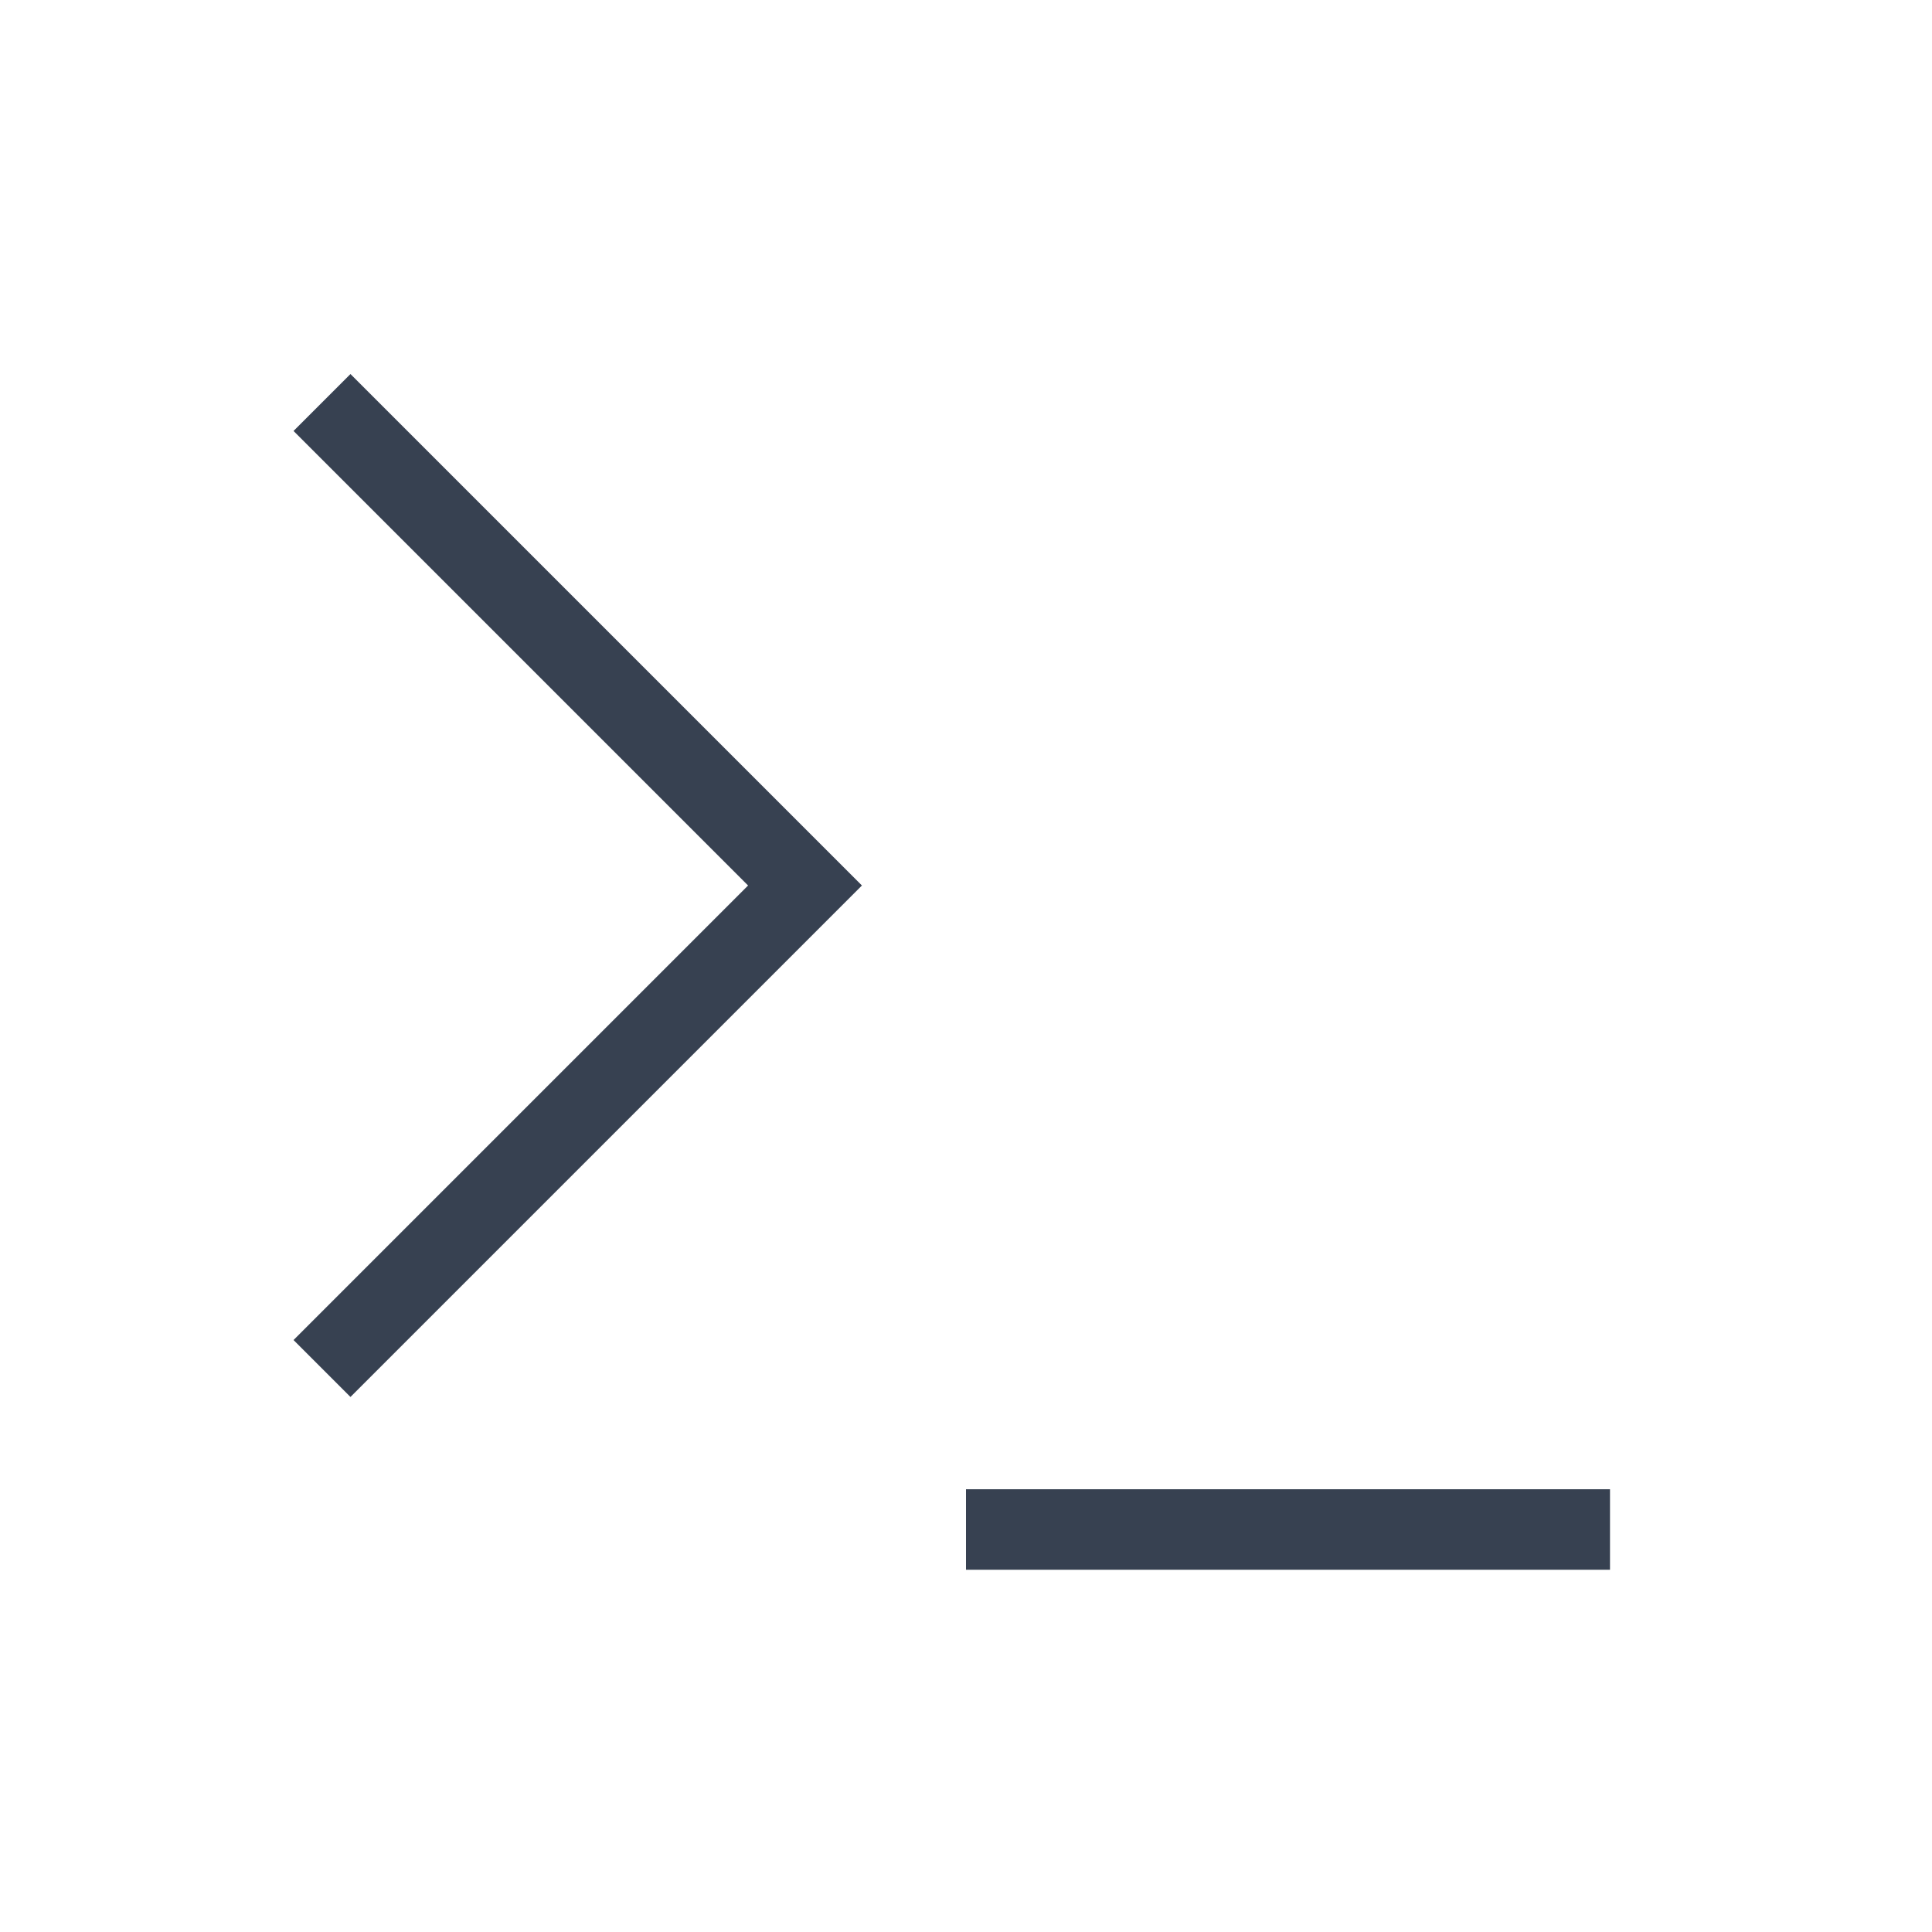
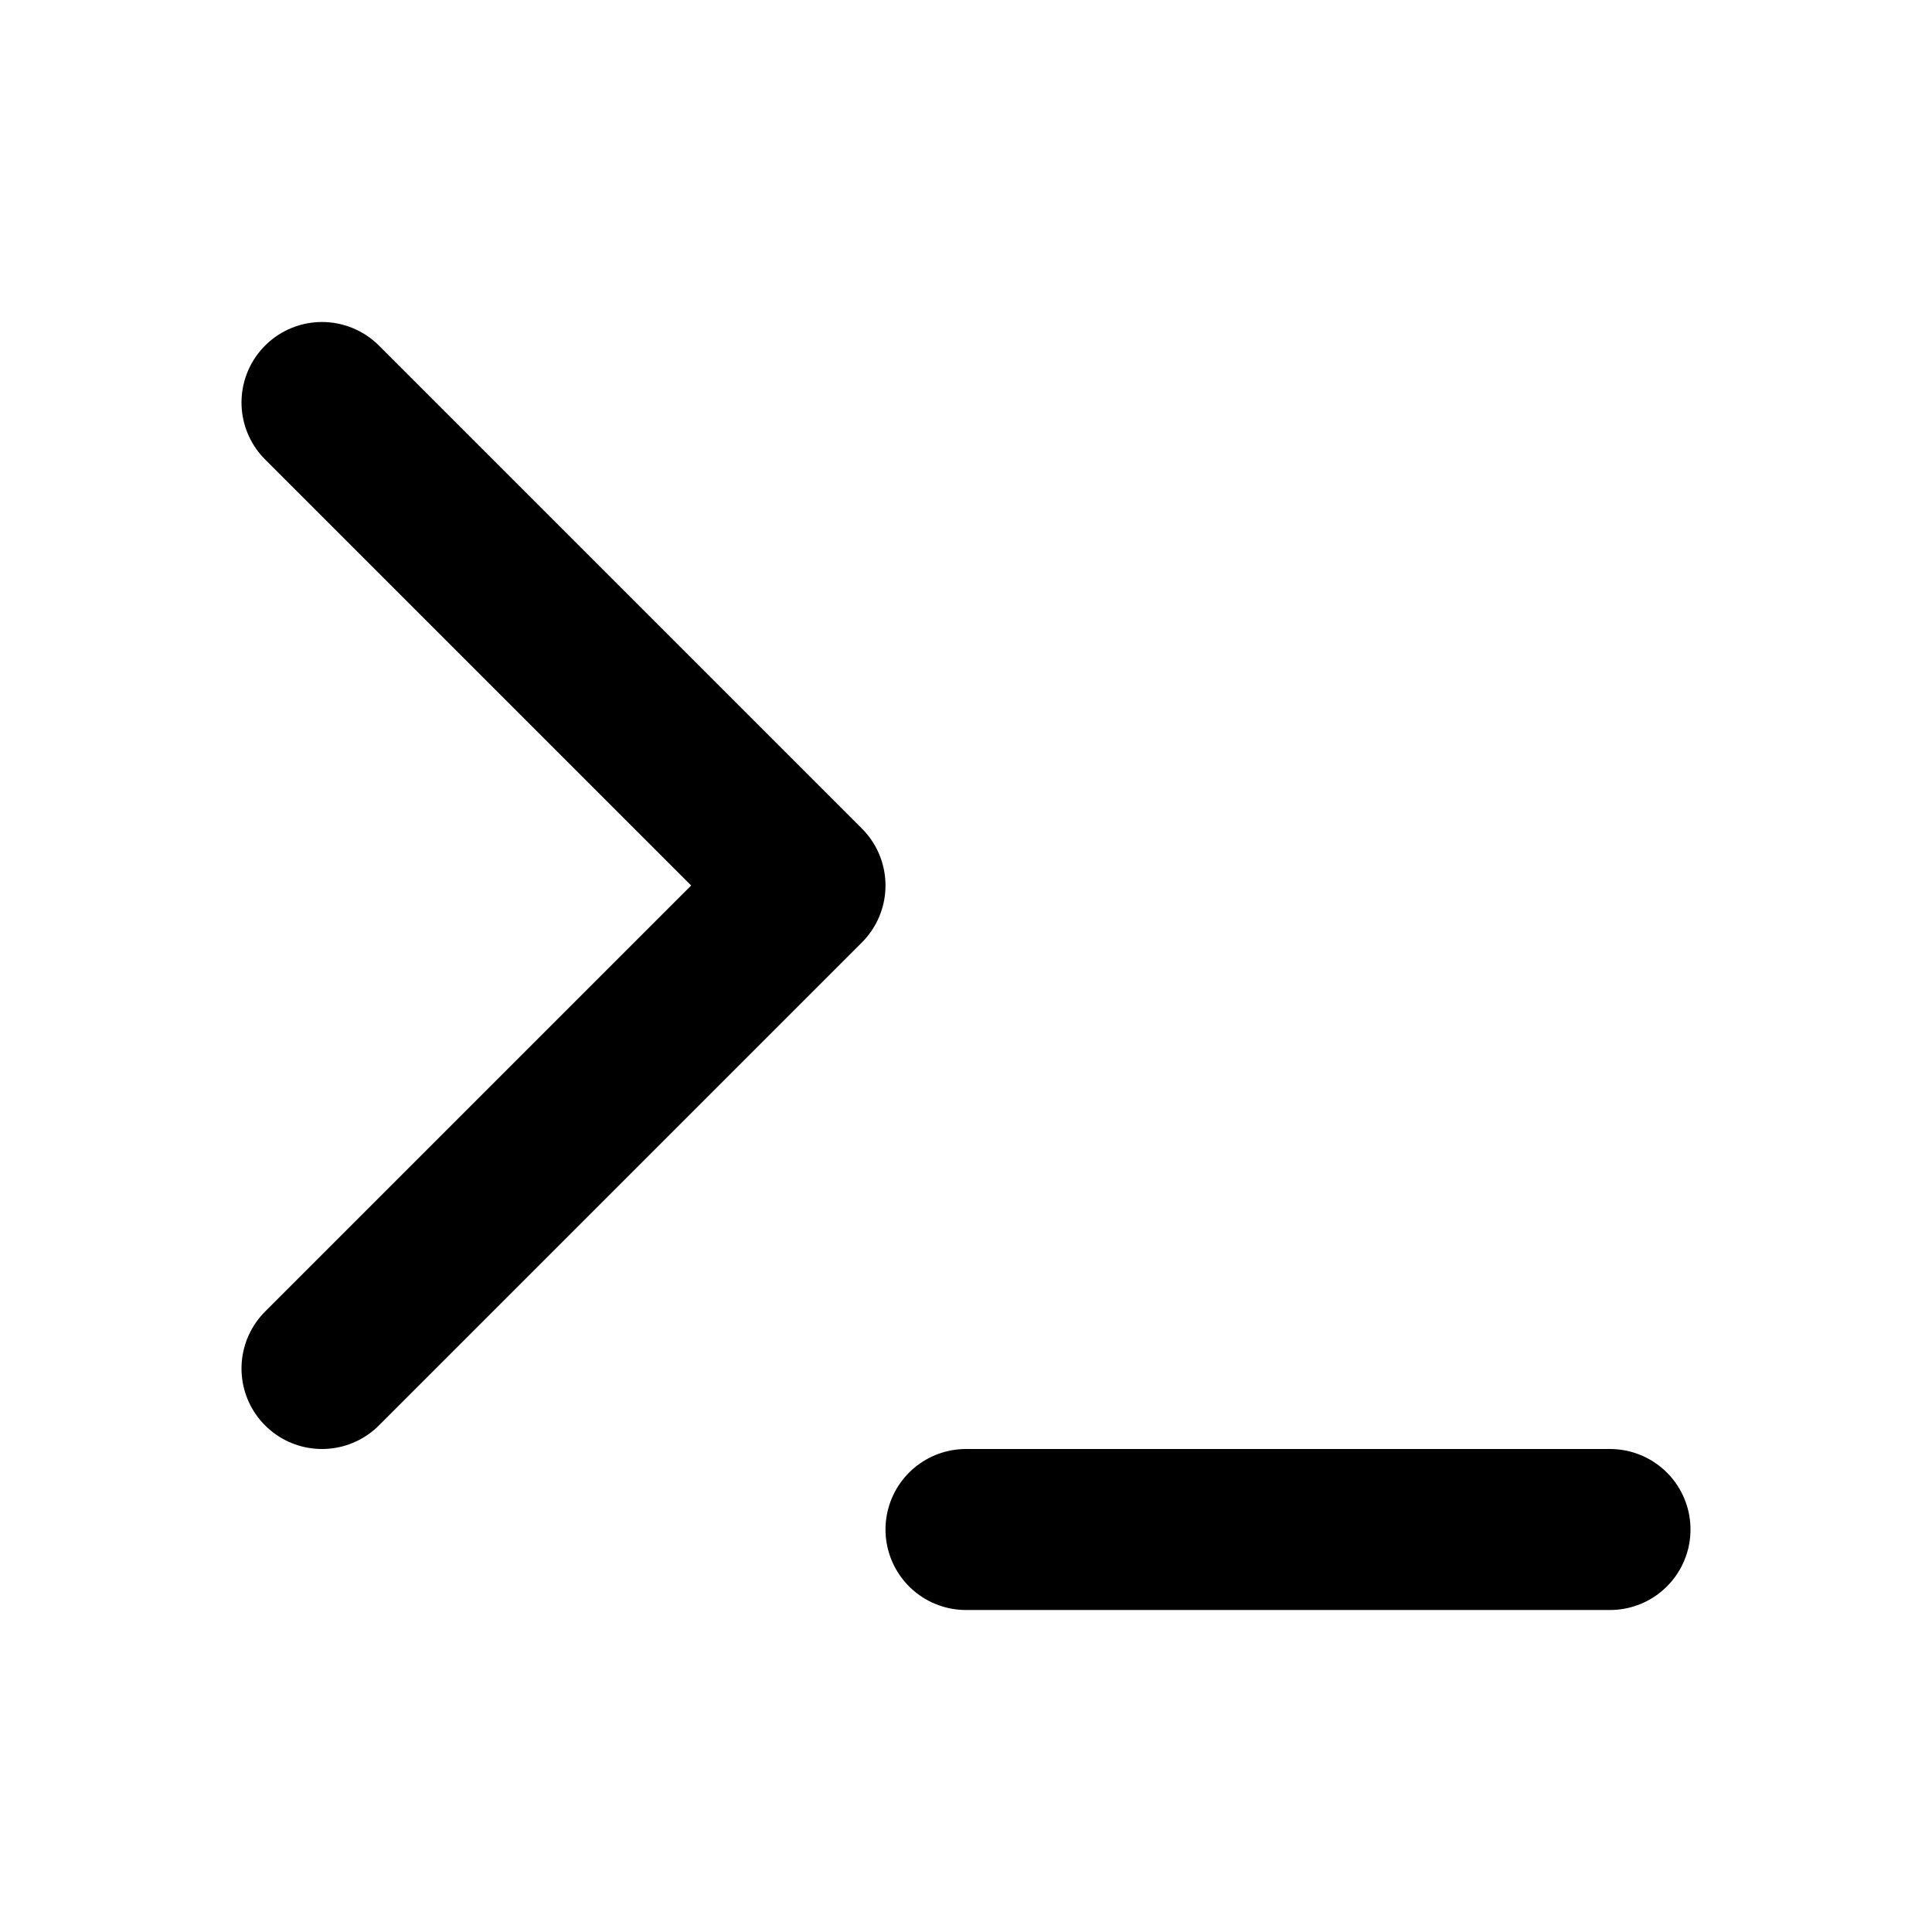
- <svg xmlns="http://www.w3.org/2000/svg" width="24" height="24" viewBox="0 0 24 24" fill="none" stroke="#374151" strokeWidth="2" strokeLinecap="round" strokeLinejoin="round" class="h-[16px] w-[16px] stroke-[2px] ltr:mr-3 rtl:ml-3 md:mt-0">
+ <svg xmlns="http://www.w3.org/2000/svg" width="24" height="24" viewBox="0 0 24 24" fill="none" stroke="currentColor" stroke-width="2" stroke-linecap="round" stroke-linejoin="round" class="h-[16px] w-[16px] stroke-[2px] ltr:mr-3 rtl:ml-3 md:mt-0">
  <polyline points="4 17 10 11 4 5" />
  <line x1="12" y1="19" x2="20" y2="19" />
</svg>
